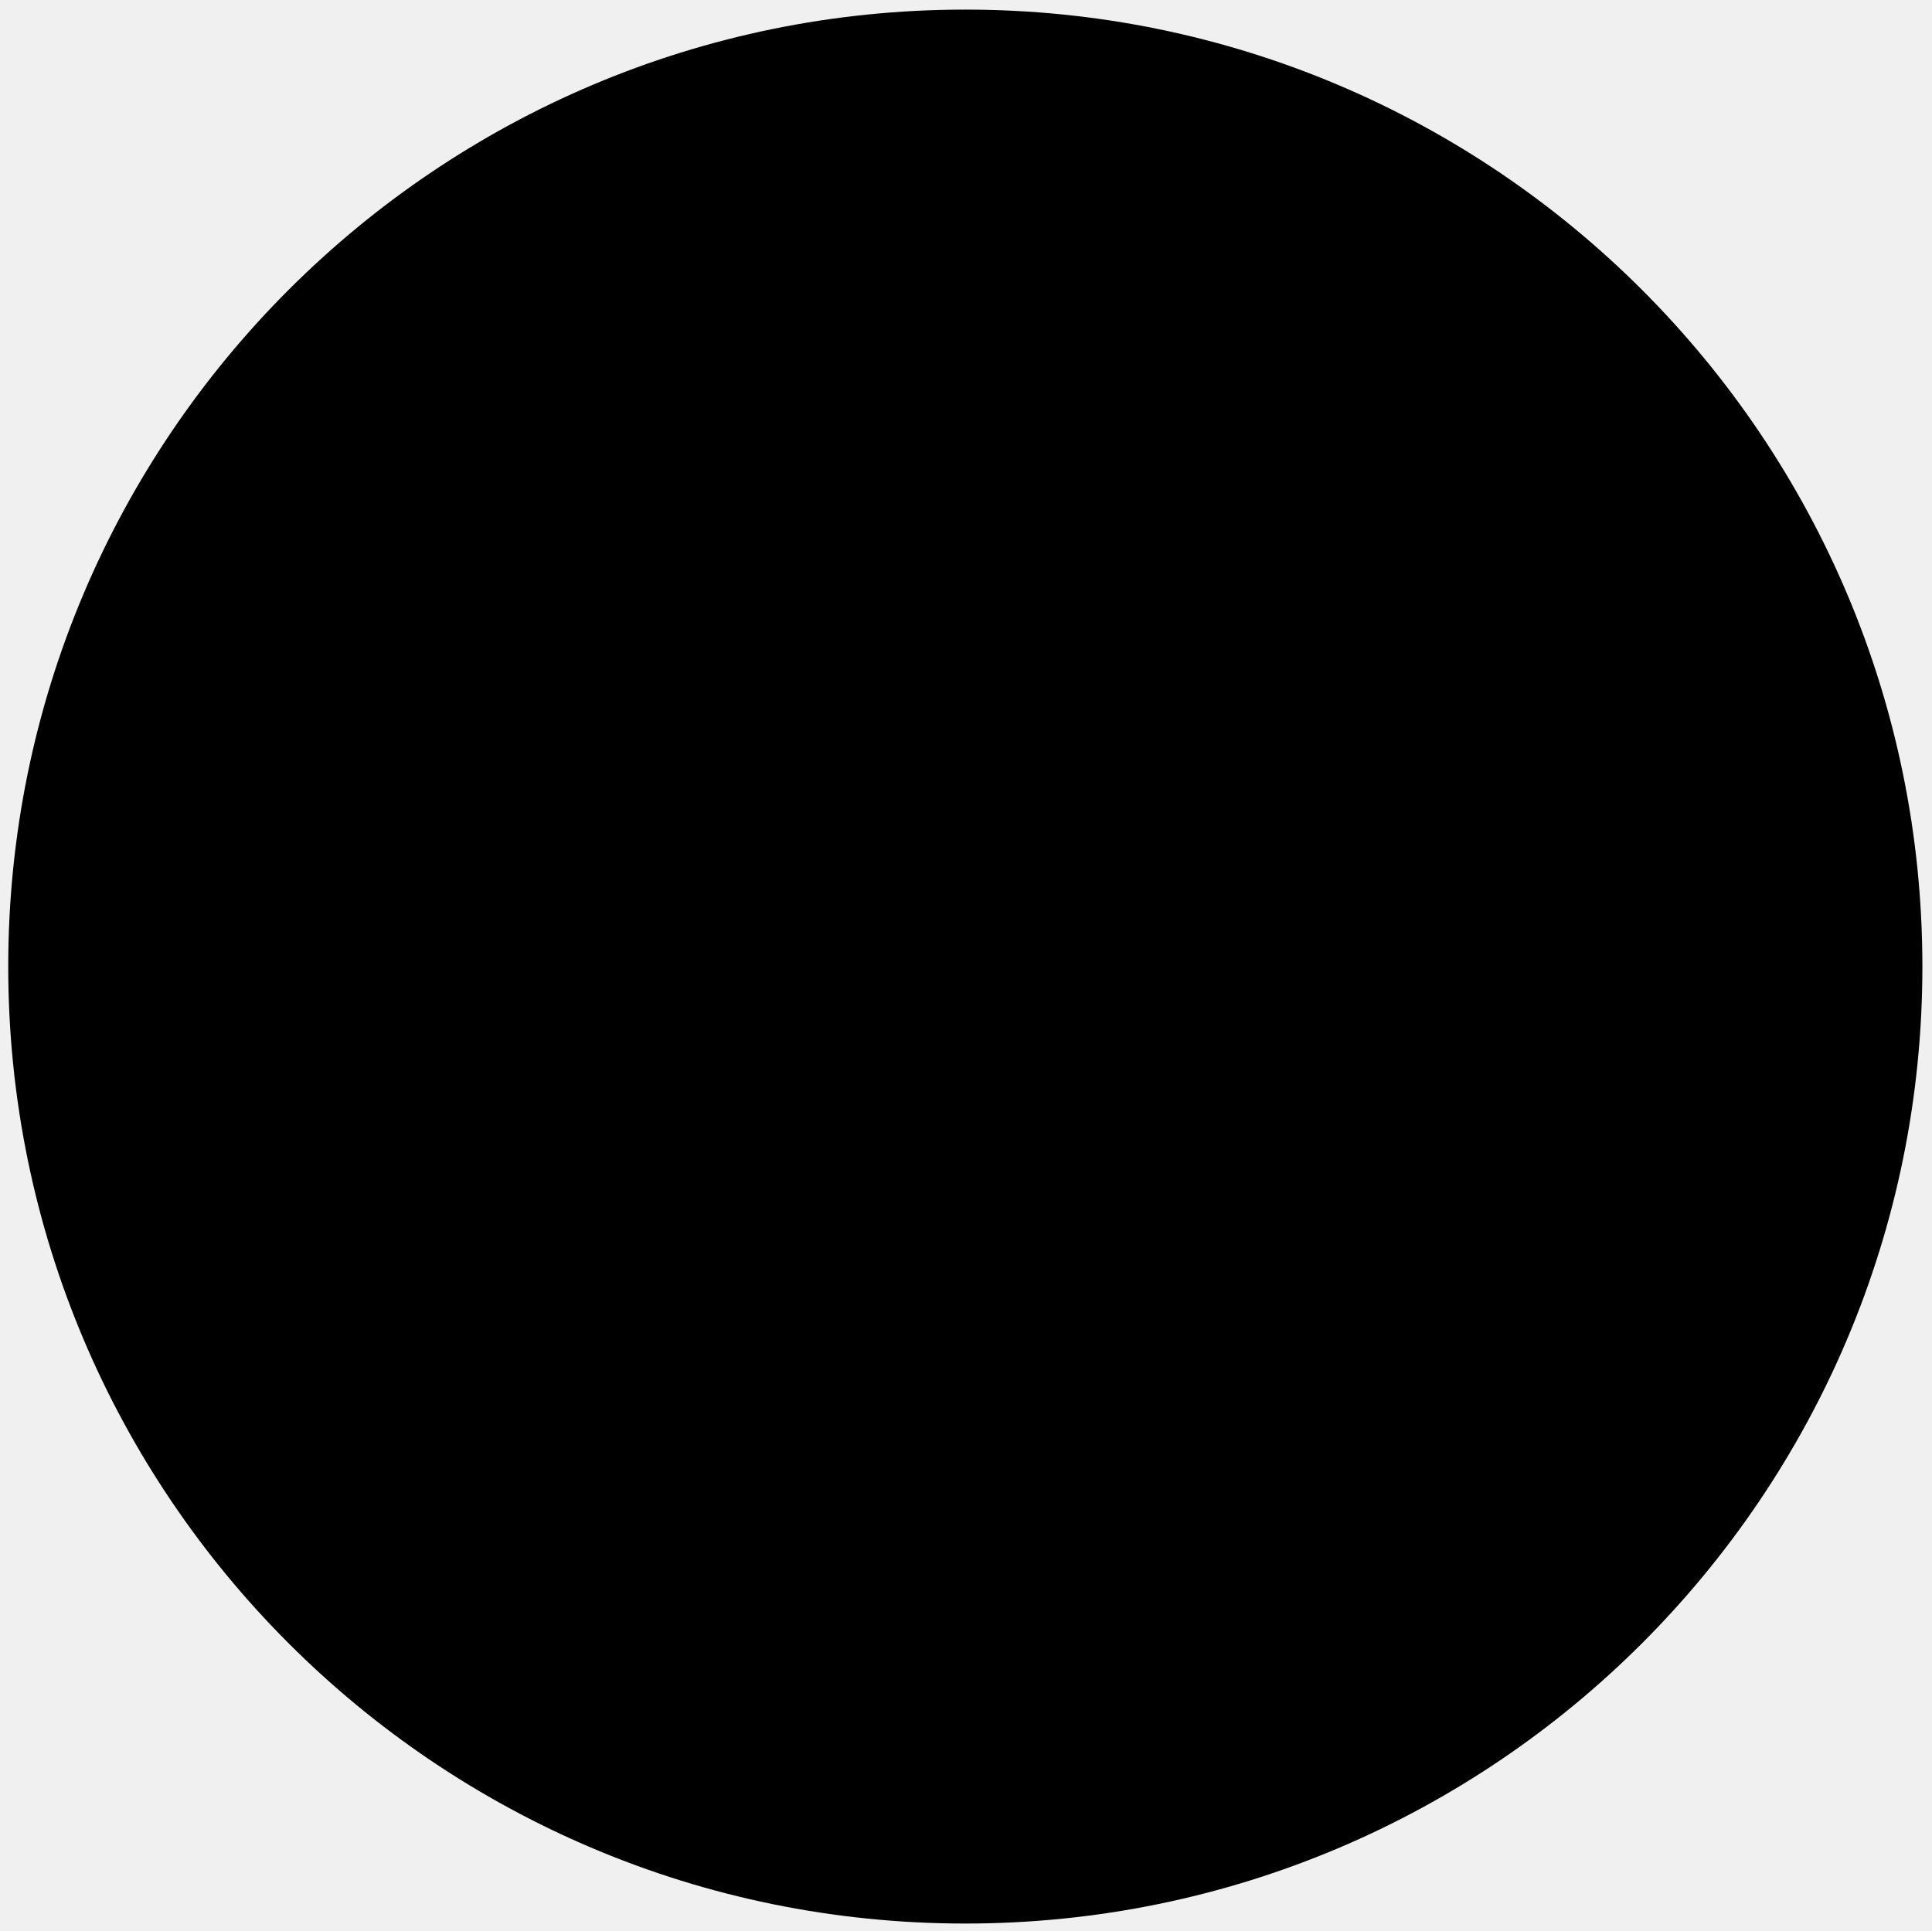
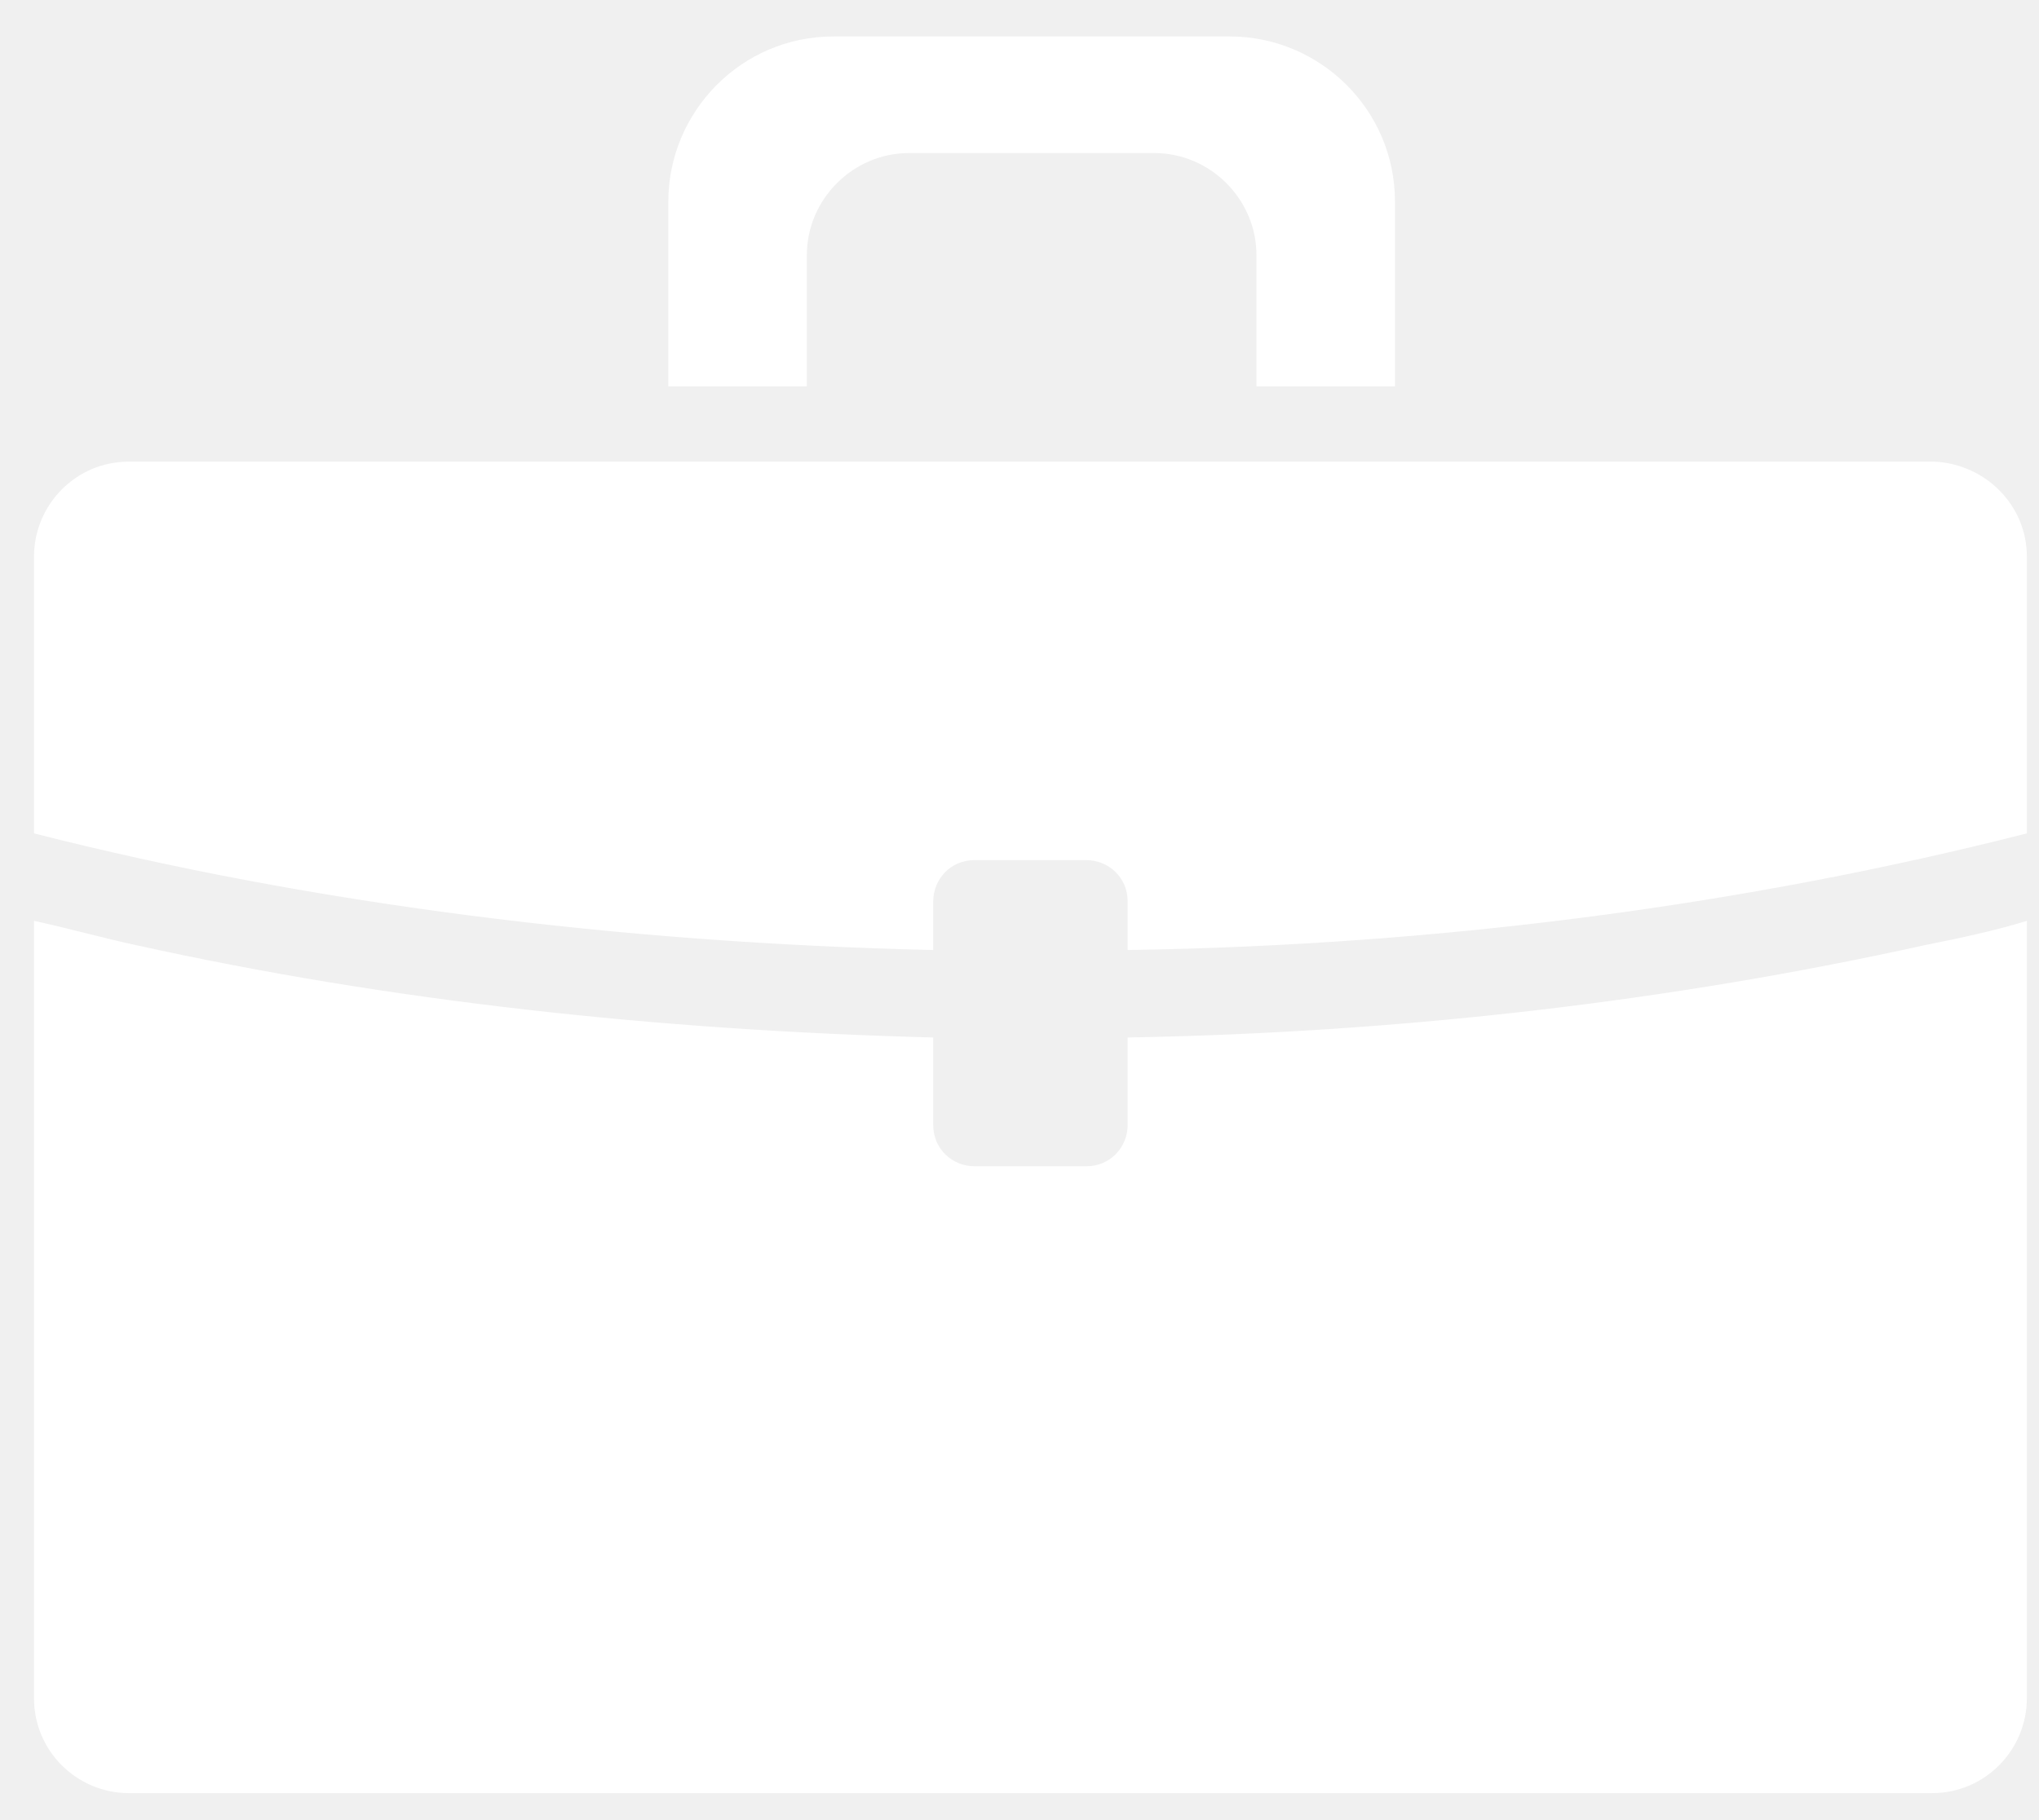
- <svg xmlns="http://www.w3.org/2000/svg" version="1.1" id="Lager_1" x="0px" y="0px" viewBox="0 0 281.6 281.4" style="enable-background:new 0 0 281.6 281.4;" xml:space="preserve">
+ <svg xmlns="http://www.w3.org/2000/svg" version="1.1" id="Lager_1" x="0px" y="0px" viewBox="0 0 83.9 74.9" style="enable-background:new 0 0 83.9 74.9;" xml:space="preserve">
+   <style type="text/css">
+ 	.st0{fill:#FFFFFF;}
+ </style>
  <g>
    <g>
-       <g>
-         <circle class="st0" cx="140.7" cy="140.9" r="139.5" />
-       </g>
+       <path class="st0" d="M83.4,37.9v32c0,2.1-1.7,3.9-3.9,3.9H5.3c-2.1,0-3.9-1.7-3.9-3.9v-32c1.4,0.3,2.8,0.7,4.2,1    C16,41.2,27,42.4,38.4,42.7v3.6c0,1,0.8,1.7,1.7,1.7h4.6c1,0,1.7-0.8,1.7-1.7v-3.6c11.3-0.2,22.4-1.5,32.8-3.8    C80.7,38.6,82.1,38.3,83.4,37.9z" />
+       <path class="st0" d="M83.4,22.9v11.4c-11.4,2.9-23.9,4.6-37,4.8v-2c0-1-0.8-1.7-1.7-1.7h-4.6c-1,0-1.7,0.8-1.7,1.7v2    c-13-0.3-25.6-1.9-37-4.8V22.9c0-2.1,1.7-3.9,3.9-3.9h74.3C81.7,19.1,83.4,20.8,83.4,22.9z" />
    </g>
-     <g>
-       <path class="st1" d="M222.9,98.3C222.9,98.3,222.9,98.3,222.9,98.3C222.9,98.3,222.9,98.3,222.9,98.3c-1.5-1.5-3.5-2.4-5.7-2.4    h-5.3l-2.7-2.7h-6.9h-2.7h-7.8l-8.3-8.3l-14.2-14.2l0,0l0,0c-2.2-2.2-5.2-3.5-8.5-3.5h-38.1h-1.9c-6.7,0-12.1,5.4-12.1,12.1v1.9    V96h-9.4l-2.7-2.7H81.7h-2.7h-6.9V96h-7.9c-4.4,0-8,3.6-8,8v29.5v50.2v20.4c0,2.2,0.9,4.2,2.3,5.6c0,0,0,0,0,0c0,0,0,0,0,0    l16.9,16.9l9.4,9.4l43.6,43.6c4,0.3,8,0.5,12.1,0.5c39.4,0,74.9-16.3,100.3-42.5c16.2-16.8,28.3-37.6,34.5-60.8    c1.3-4.7,2.3-9.5,3-14.3c0.4-2.5,0.7-5.1,1-7.7L222.9,98.3z" />
-     </g>
-     <g>
-       <g>
-         <g>
-           <rect x="72.2" y="93.3" class="st2" width="24.3" height="4.7" />
-         </g>
-       </g>
-       <g>
-         <g>
-           <rect x="185" y="93.3" class="st2" width="24.1" height="4.7" />
-         </g>
-       </g>
-       <g>
-         <g>
-           <rect x="79.1" y="93.3" class="st3" width="2.7" height="4.7" />
-         </g>
-       </g>
-       <g>
-         <g>
-           <rect x="199.6" y="93.3" class="st3" width="2.7" height="4.7" />
-         </g>
-       </g>
-       <g>
-         <g>
-           <g>
-             <path class="st4" d="M160.7,124.8h-40.1c-6.7,0-12.1-5.4-12.1-12.1V79.3c0-6.7,5.4-12.1,12.1-12.1h40.1       c6.7,0,12.1,5.4,12.1,12.1v33.4C172.8,119.3,167.4,124.8,160.7,124.8z M120.6,75.2c-2.2,0-4,1.8-4,4v33.4c0,2.2,1.8,4,4,4h40.1       c2.2,0,4-1.8,4-4V79.3c0-2.2-1.8-4-4-4H120.6z" />
-           </g>
-         </g>
-       </g>
-       <g>
-         <g>
-           <path class="st3" d="M225.2,204.1c0,4.4-3.6,8-8,8H64.3c-4.4,0-8-3.6-8-8V104c0-4.4,3.6-8,8-8h152.9c4.4,0,8,3.6,8,8V204.1z" />
-         </g>
-       </g>
-       <g>
-         <g>
-           <rect x="72.4" y="96" class="st4" width="24.1" height="116.2" />
-         </g>
-       </g>
-       <g>
-         <g>
-           <rect x="185" y="96" class="st4" width="24.1" height="116.2" />
-         </g>
-       </g>
-     </g>
+     <path class="st0" d="M33.2,15.9c0-0.1,0-0.1,0-0.2v-5.2c0-2.3,1.9-4.2,4.2-4.2h10.1c2.3,0,4.2,1.9,4.2,4.2v5.2c0,0.1,0,0.1,0,0.2   h5.7V8.3c0-3.8-3.1-6.8-6.8-6.8H34.3c-3.8,0-6.8,3.1-6.8,6.8v7.6H33.2z" />
  </g>
</svg>
